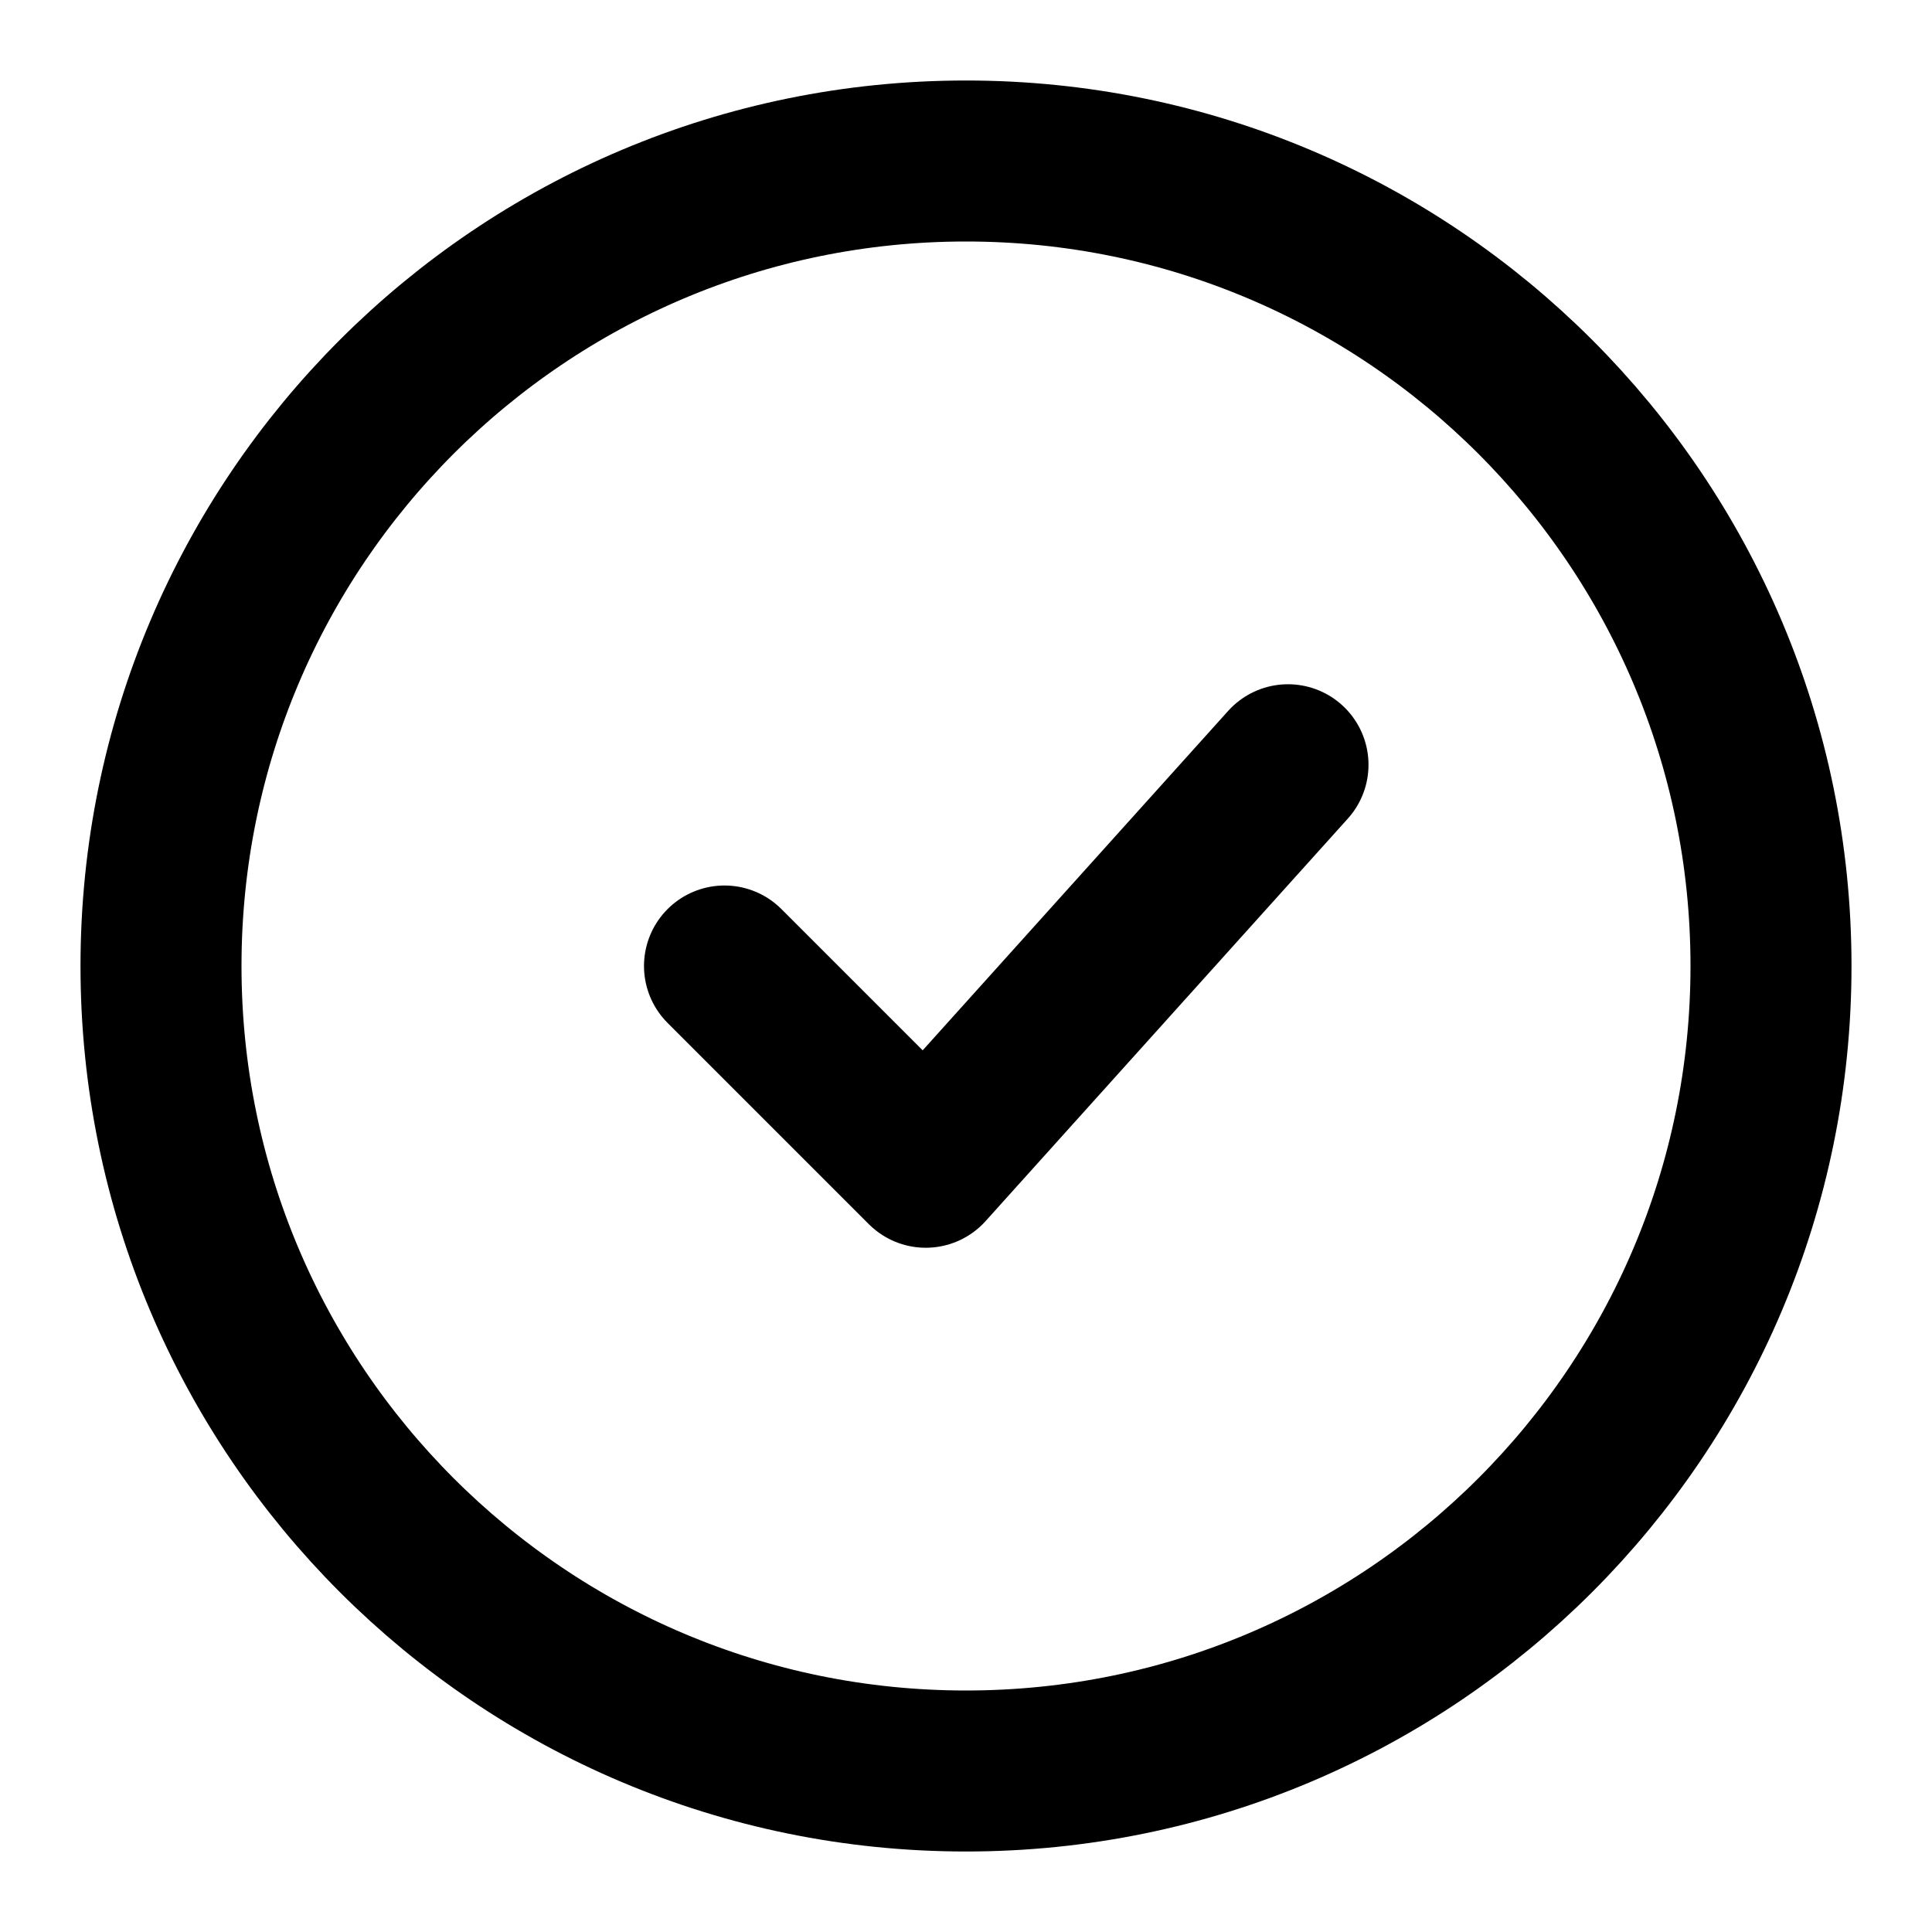
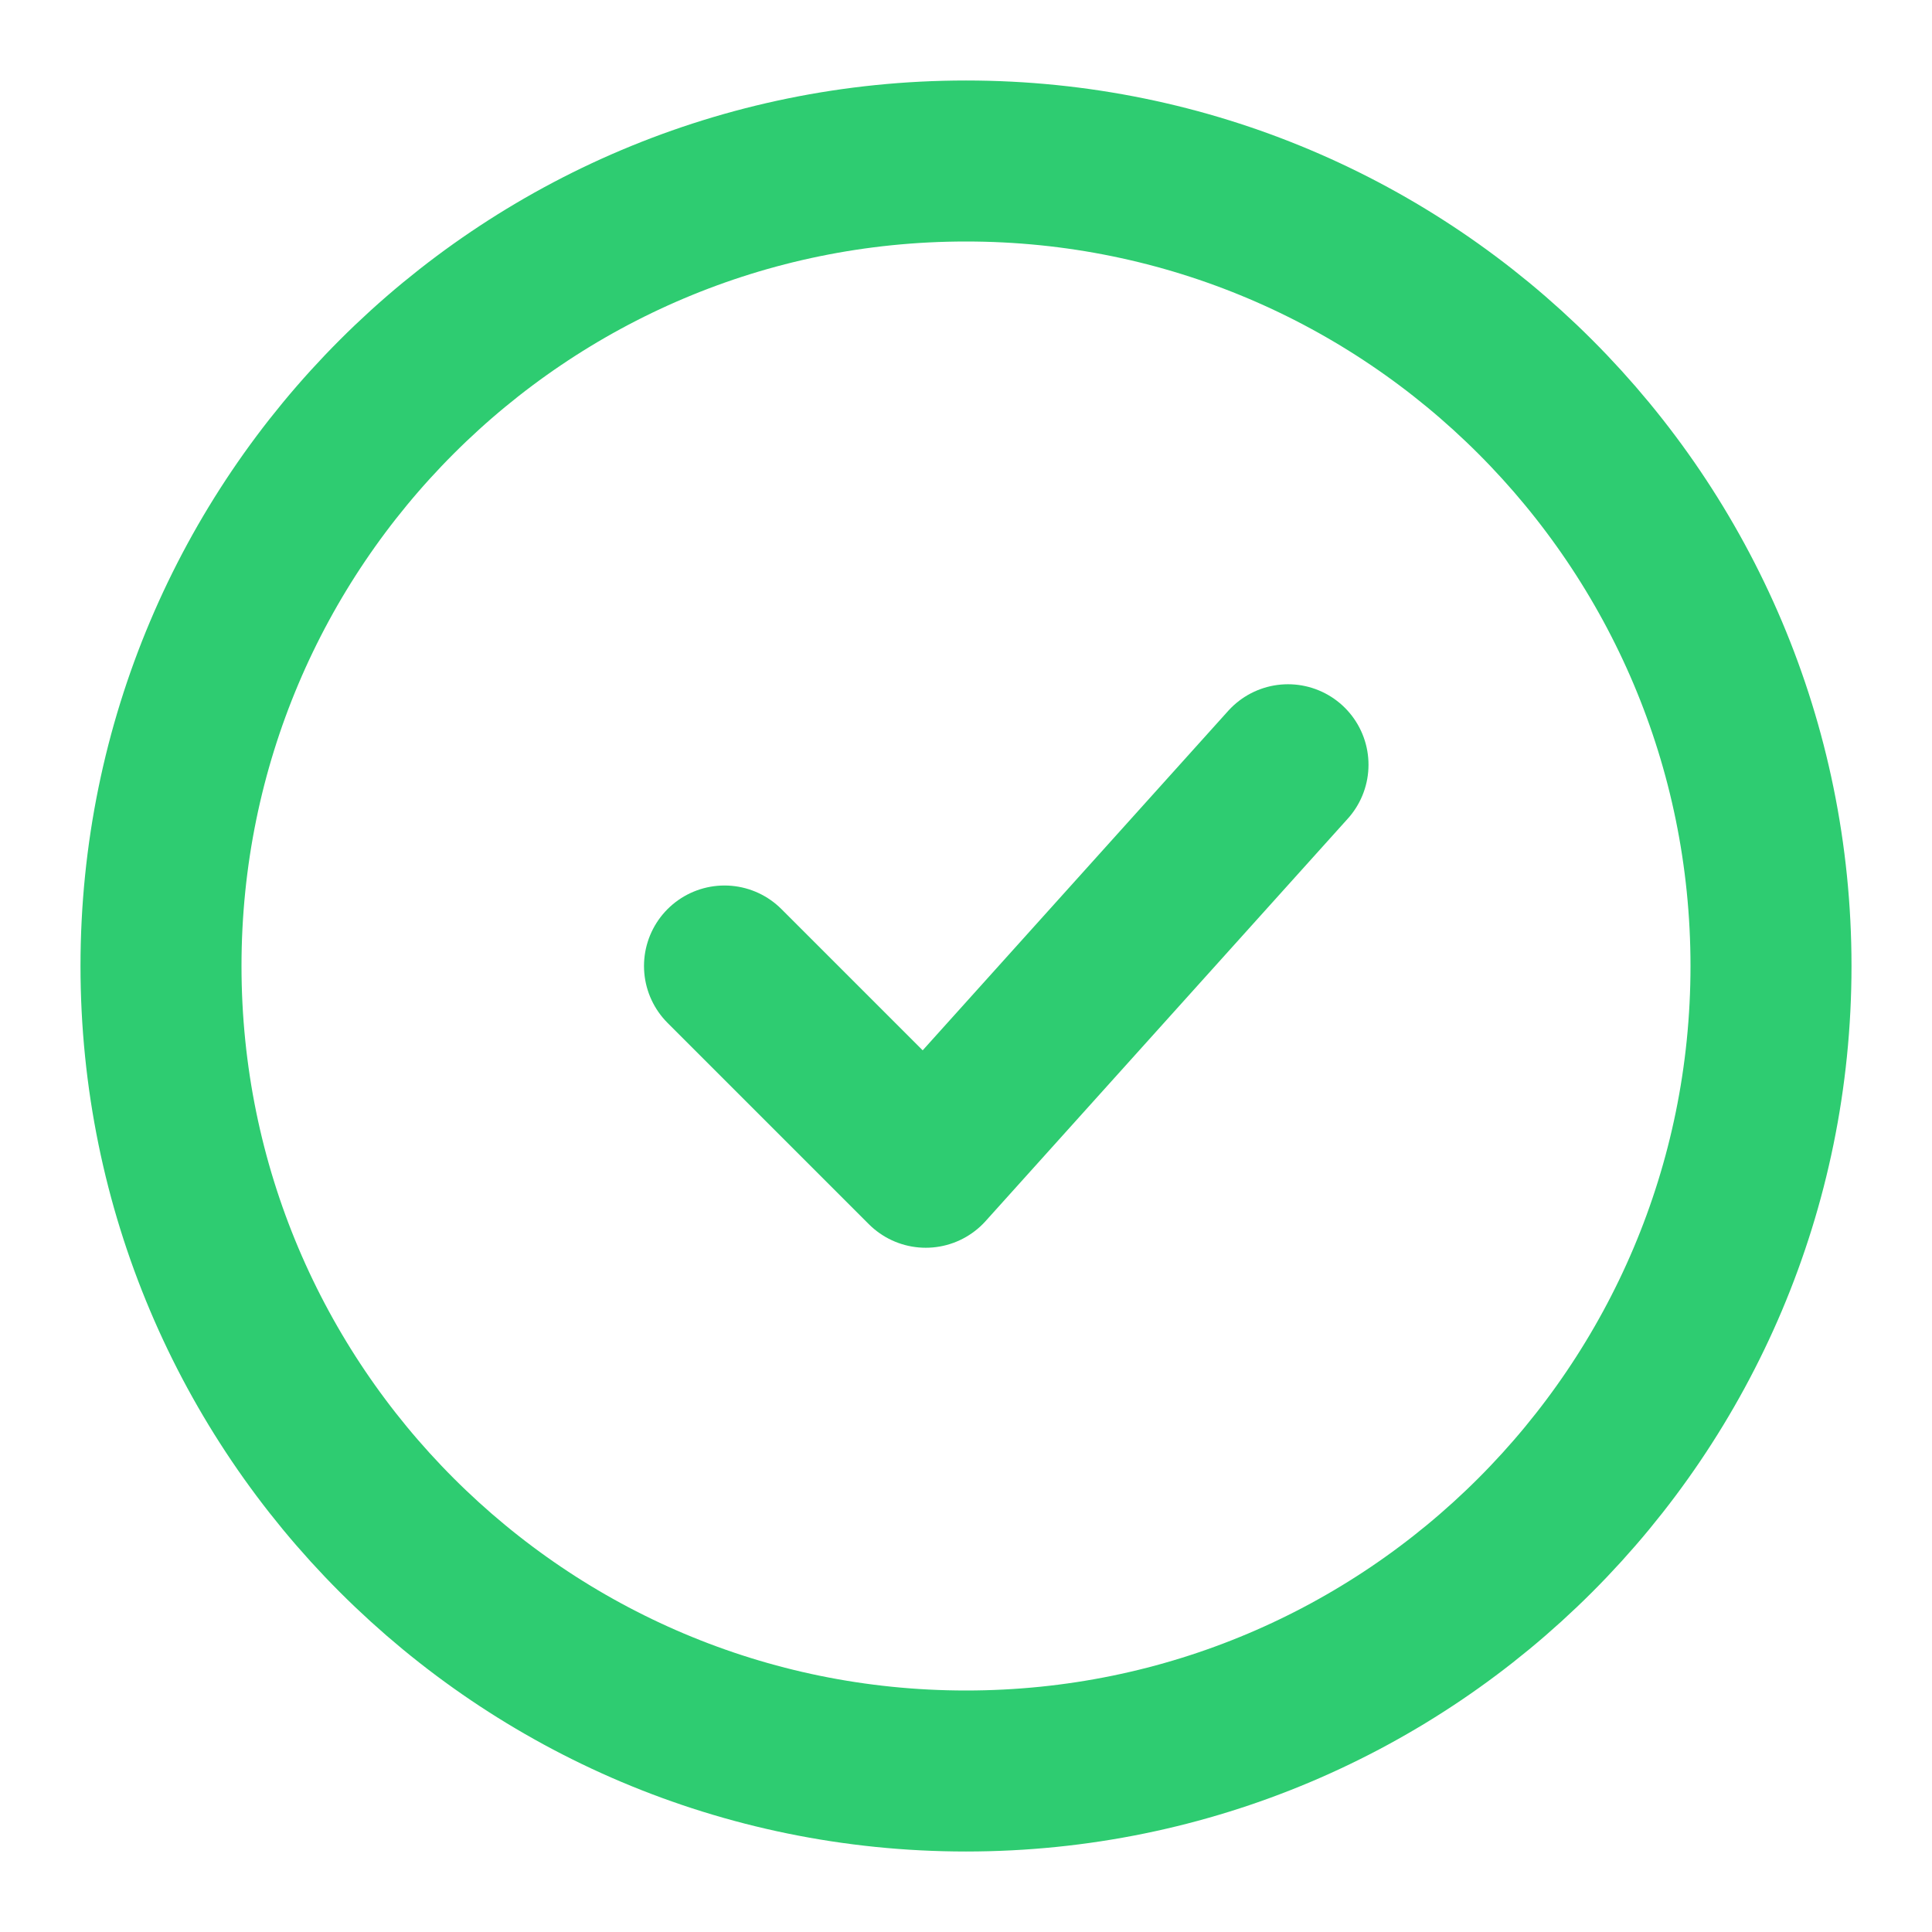
- <svg xmlns="http://www.w3.org/2000/svg" width="24" height="24" viewBox="0 0 24 24" fill="none" stroke="#000" stroke-width="2" stroke-linecap="round" stroke-linejoin="round">
+ <svg xmlns="http://www.w3.org/2000/svg" width="24" height="24" viewBox="0 0 24 24" fill="none" stroke="#2ecc71" stroke-width="2" stroke-linecap="round" stroke-linejoin="round">
  <circle cx="12" cy="12" r="10" />
  <polyline points="9 12 11.5 14.5 16 9.5" />
</svg>
